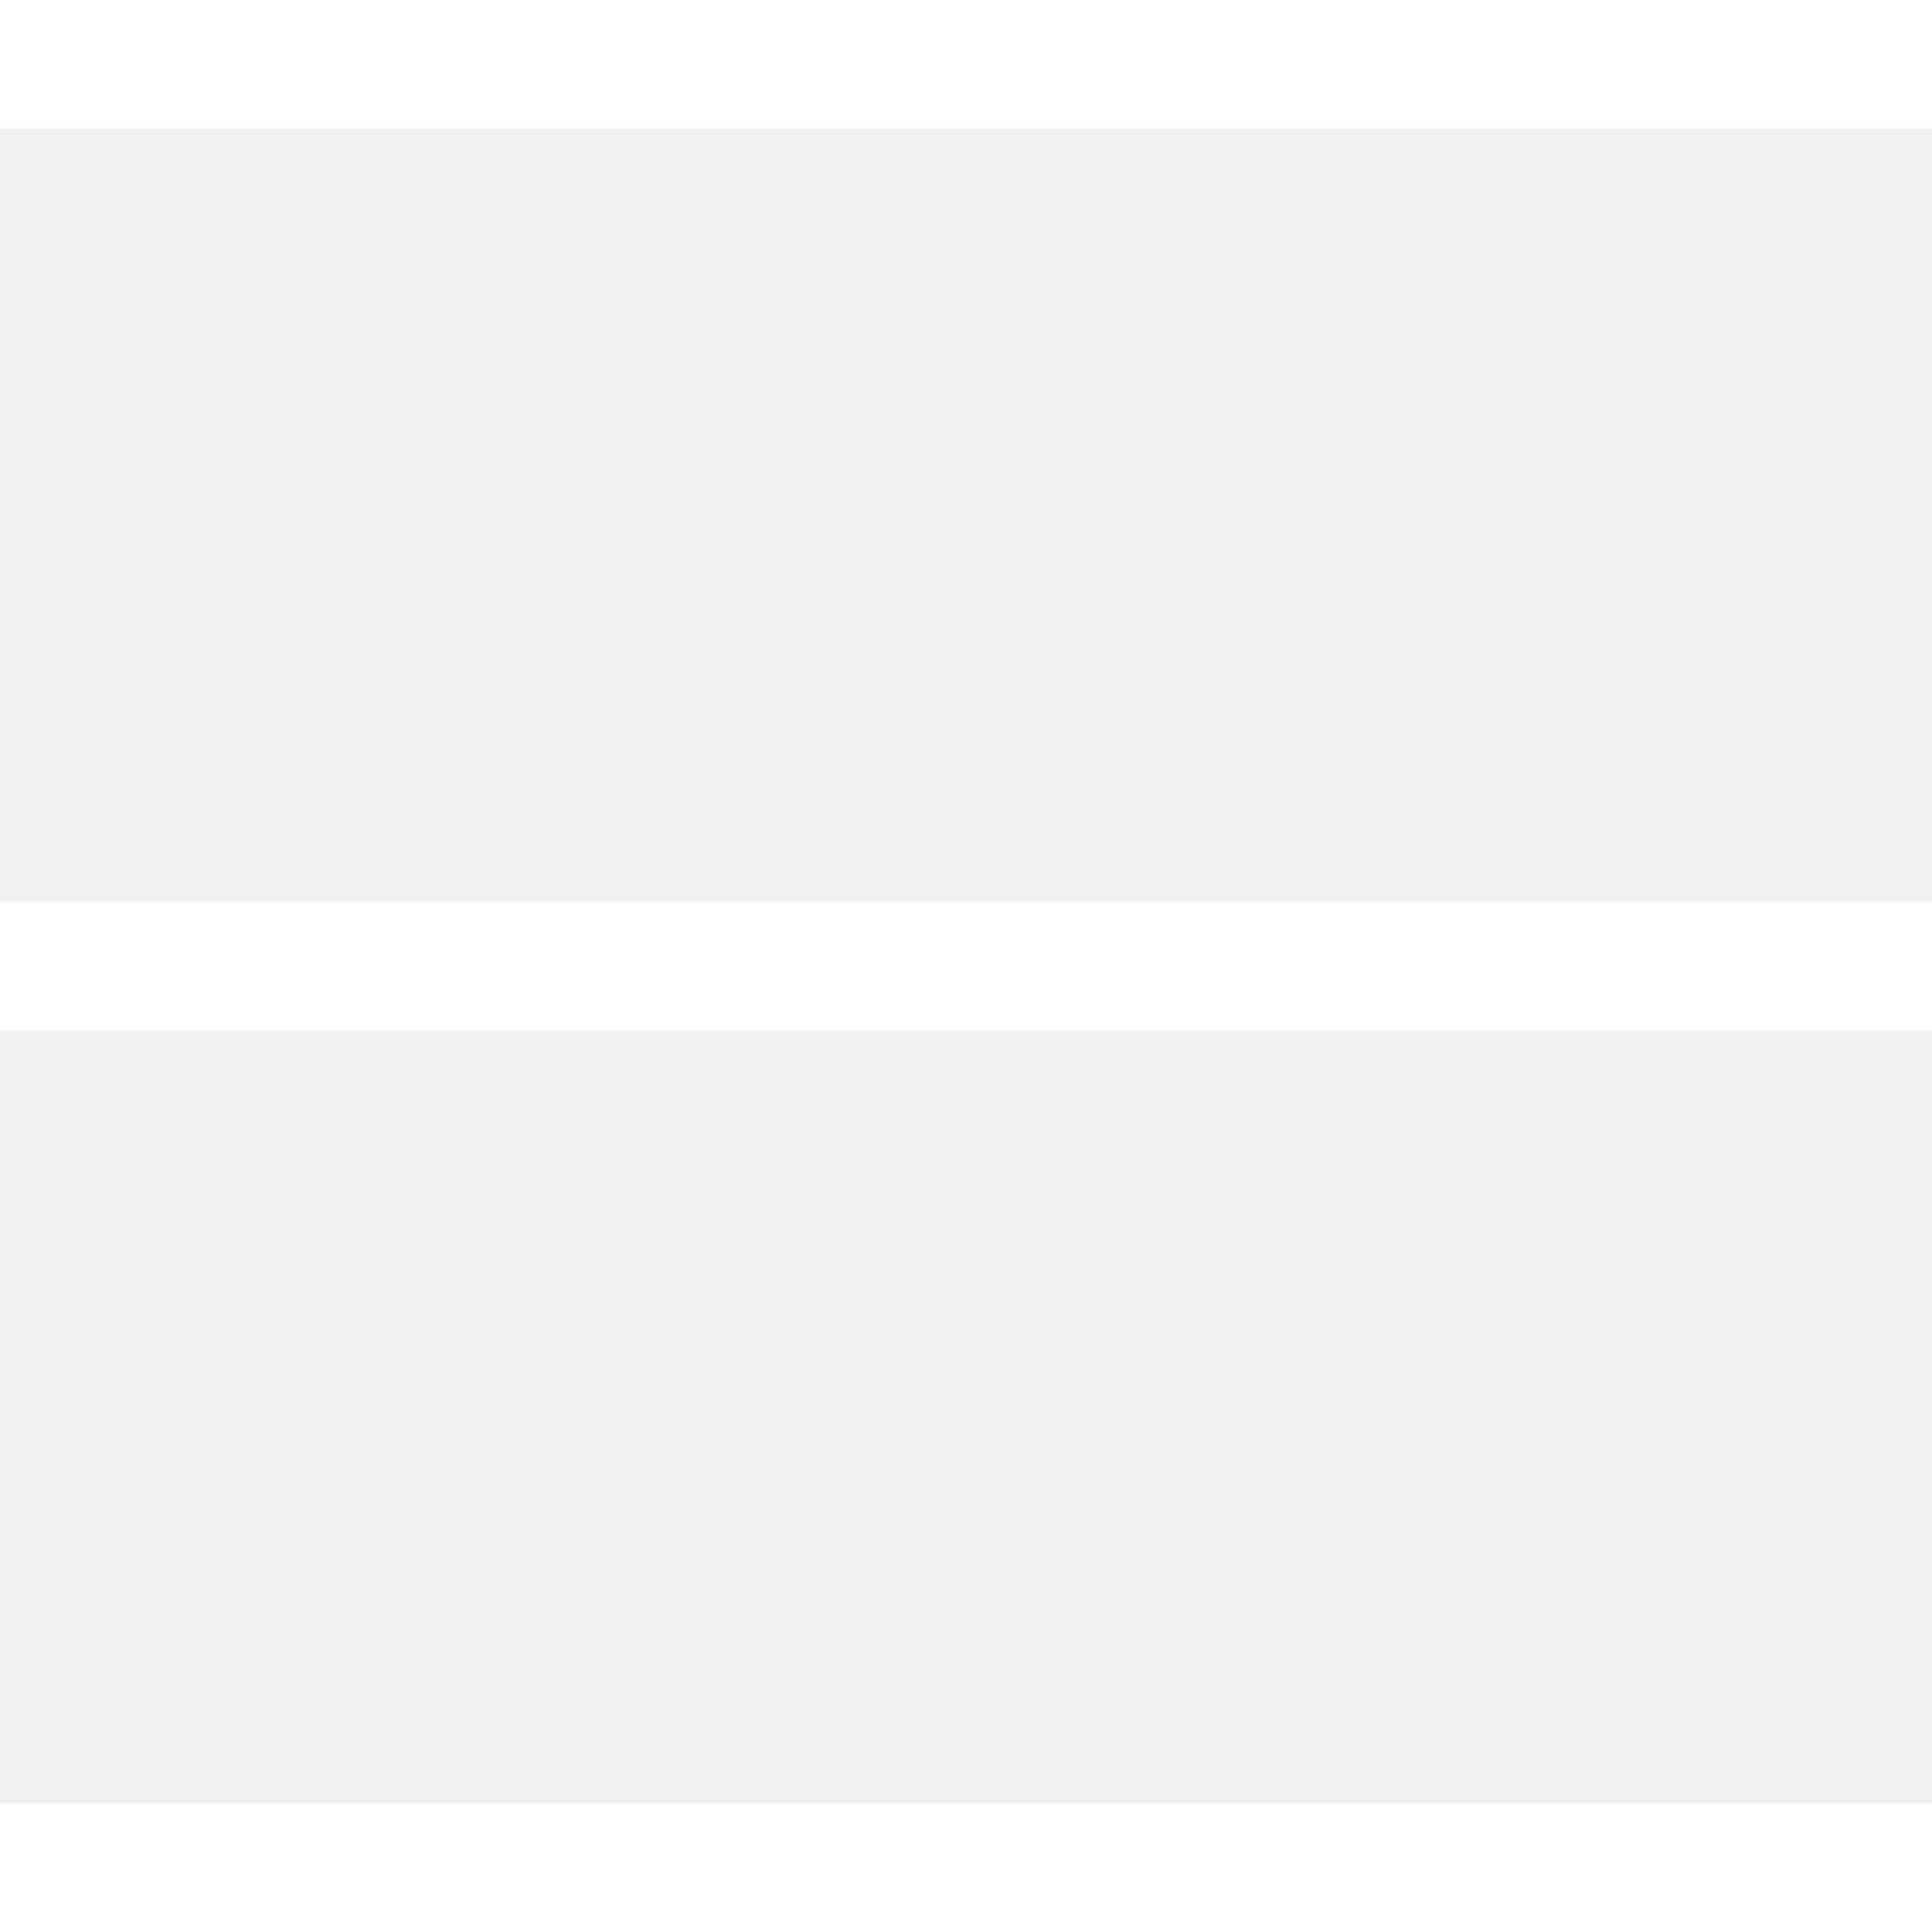
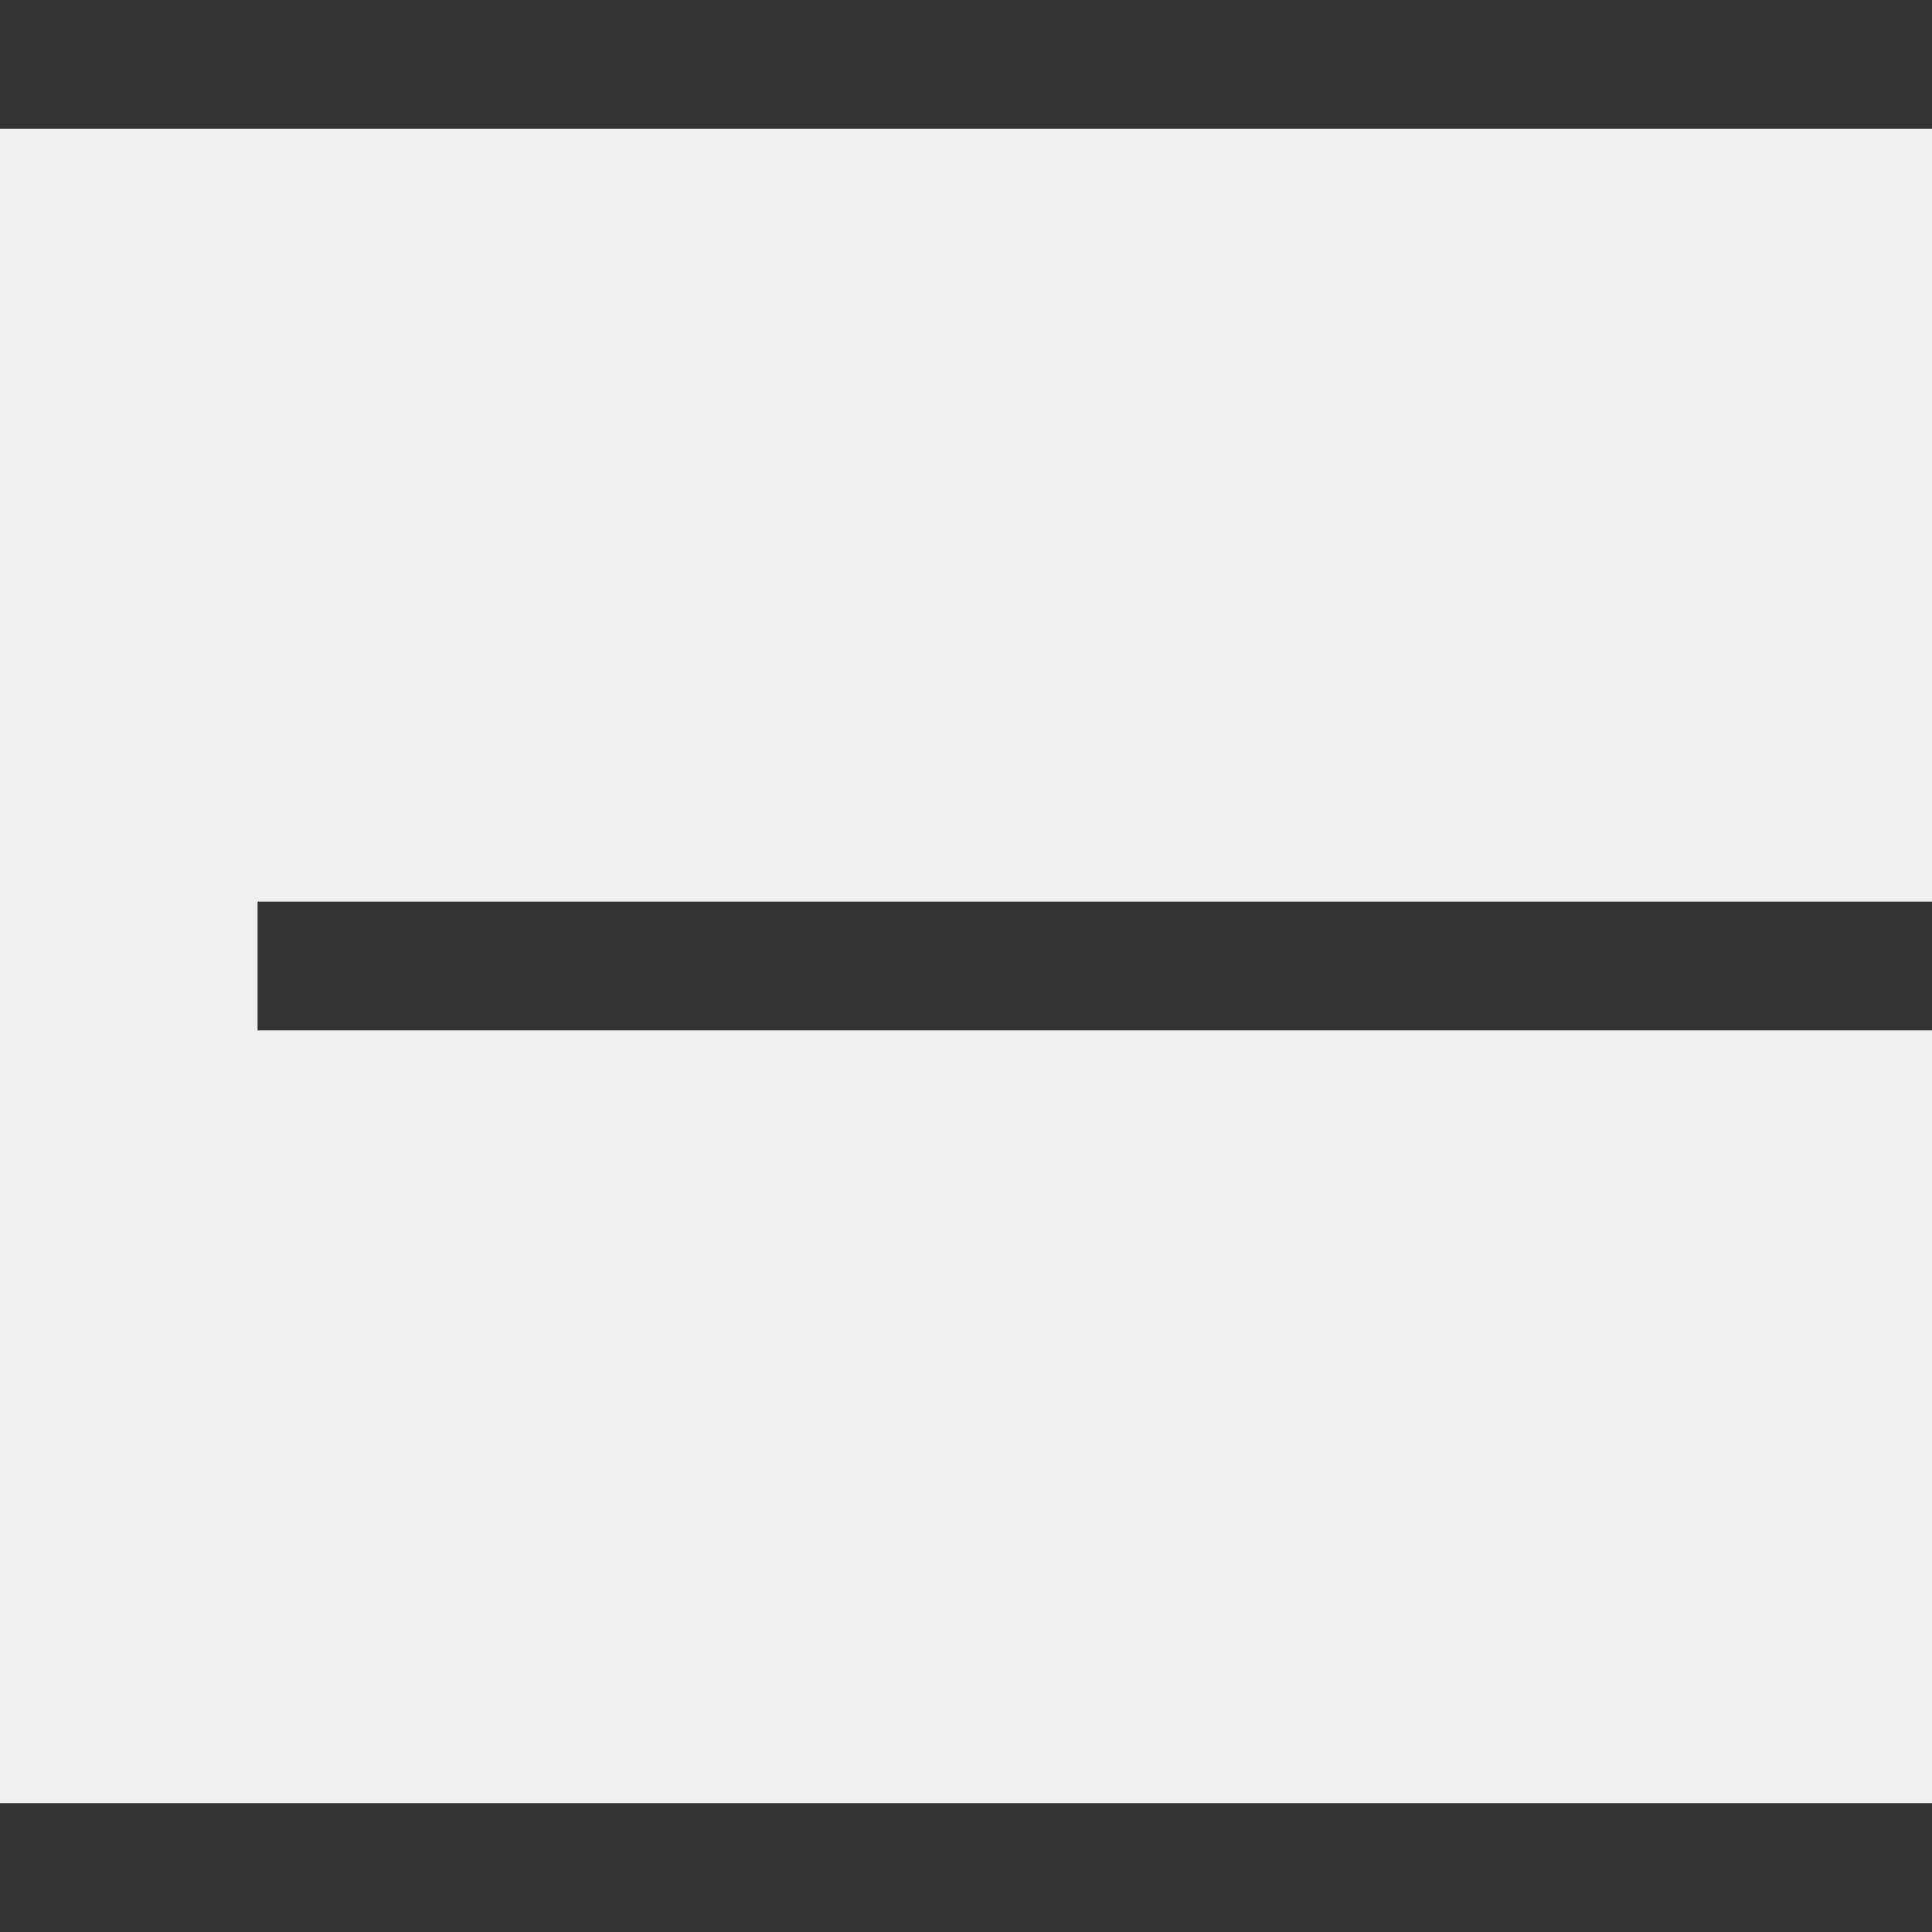
<svg xmlns="http://www.w3.org/2000/svg" width="30" height="30" viewBox="0 0 30 30" fill="none">
-   <rect width="30" height="2" fill="white" />
-   <rect y="14" width="30" height="2" fill="white" />
-   <rect y="28" width="30" height="2" fill="white" />
+   <rect width="30" height="2" fill="#333333" />
+   <rect x="4" y="14" width="26" height="2" fill="#333333" />
+   <rect y="28" width="30" height="2" fill="#333333" />
</svg>
